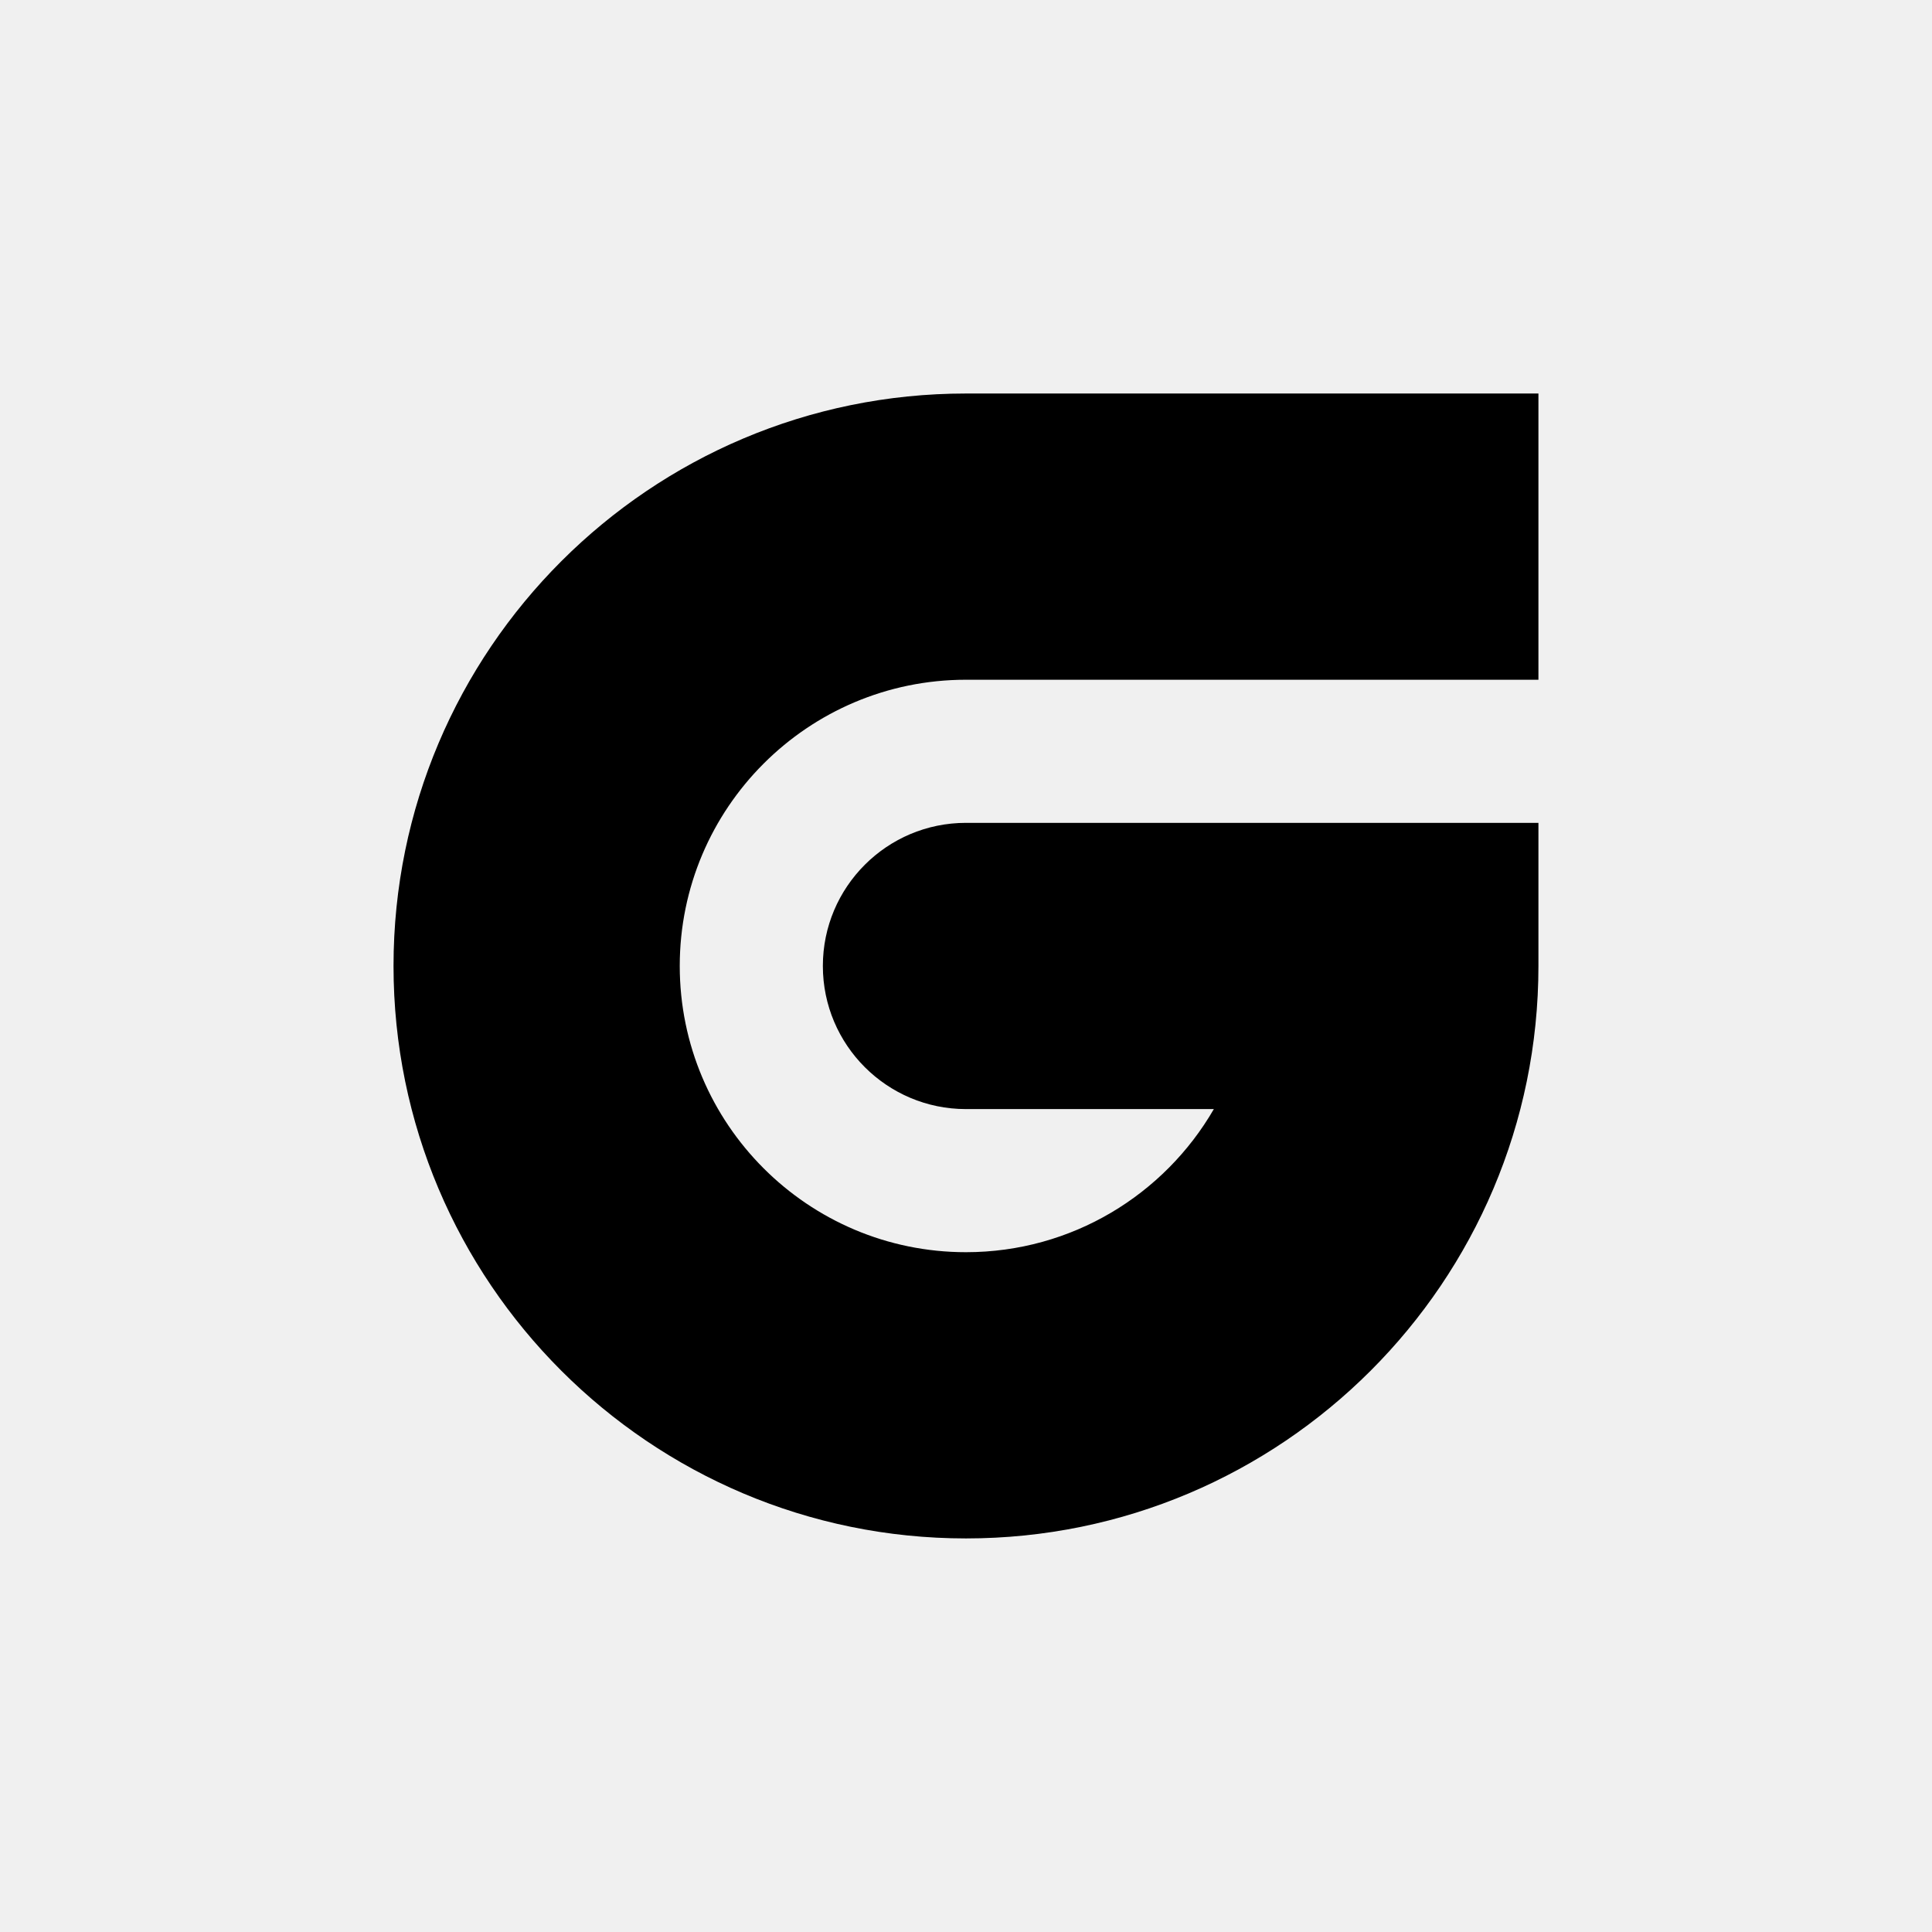
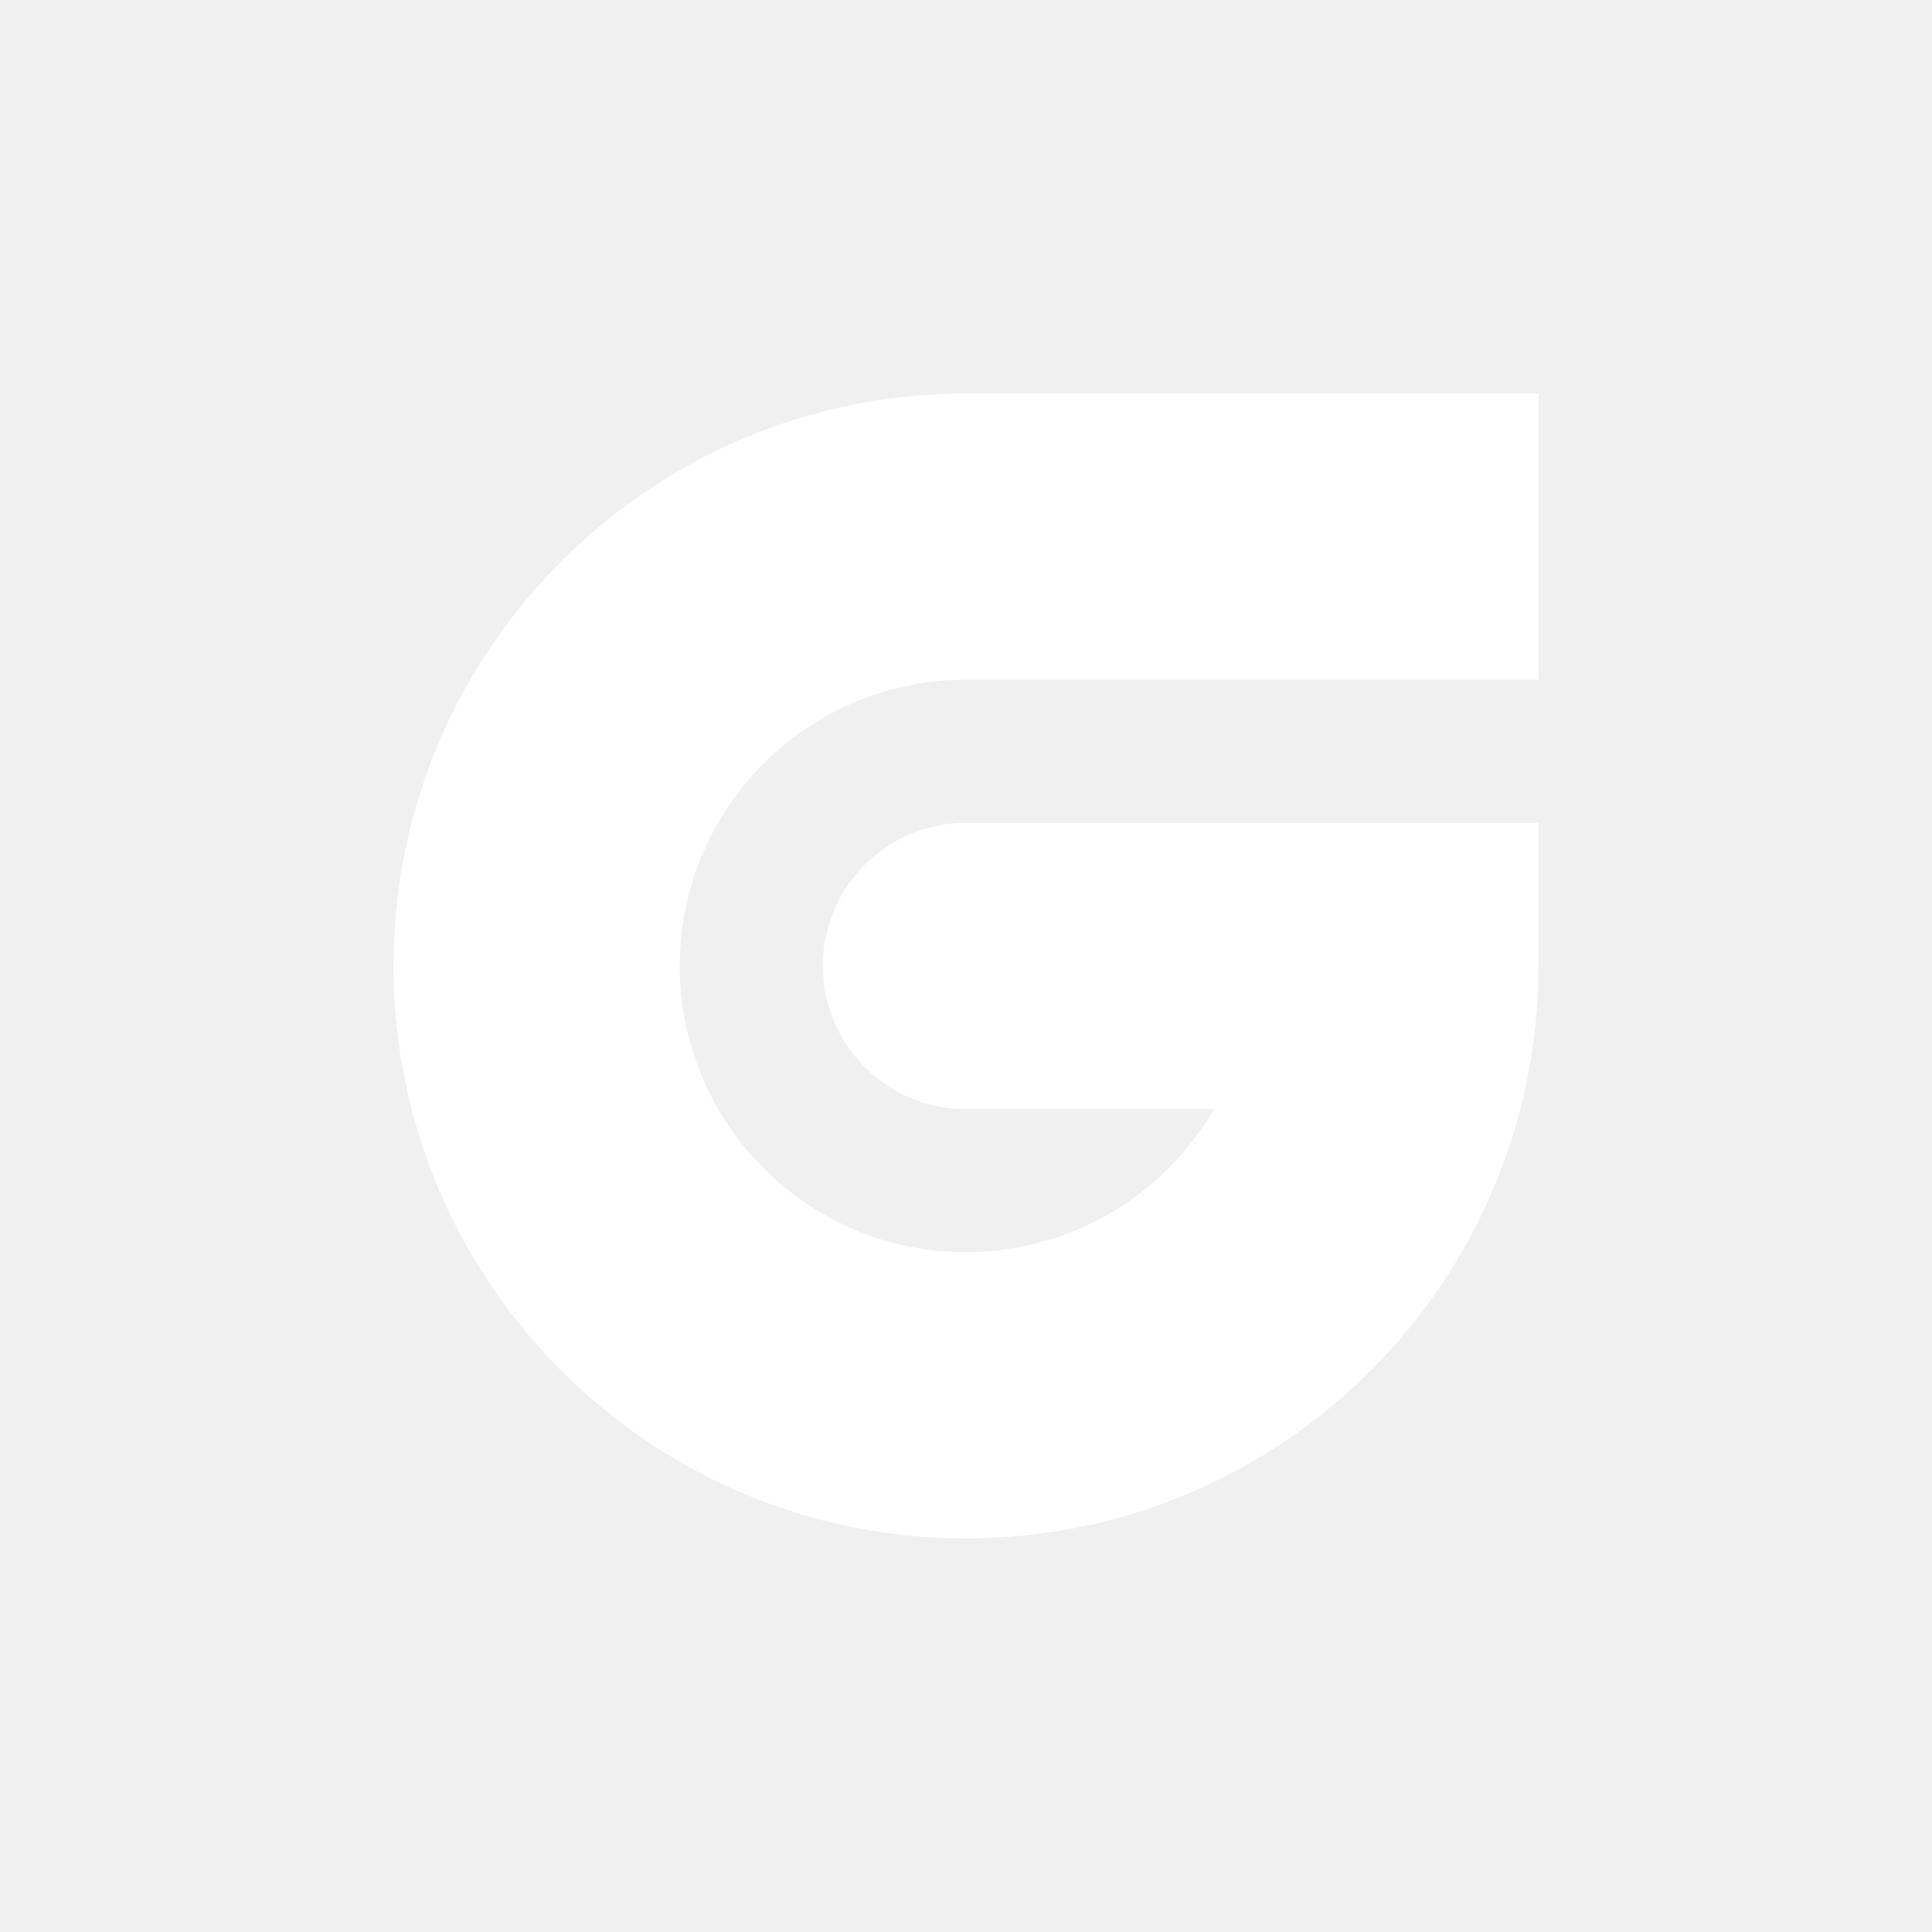
- <svg xmlns="http://www.w3.org/2000/svg" width="100%" height="100%" viewBox="0 0 24609 24609" version="1.1" xml:space="preserve" style="fill-rule:evenodd;clip-rule:evenodd;stroke-linejoin:round;stroke-miterlimit:2;">
+ <svg xmlns="http://www.w3.org/2000/svg" width="100%" height="100%" viewBox="0 0 102538 102538" version="1.1" xml:space="preserve" style="fill-rule:evenodd;clip-rule:evenodd;stroke-linejoin:round;stroke-miterlimit:2;">
  <g>
-     <path d="M12304.2,10481.2l7291.67,0l0,1822.92c0,4024.27 -3267.39,7291.67 -7291.67,7291.67c-4024.27,0 -7291.67,-3267.39 -7291.67,-7291.67c0,-4024.27 3267.4,-7291.67 7291.67,-7291.67l7291.67,0l0,3645.83l-7291.67,0c-2012.14,0 -3645.83,1633.7 -3645.83,3645.83c0,2012.13 1633.7,3645.83 3645.83,3645.83c1348.23,0 2526.93,-733.542 3157.29,-1822.92l-3157.29,0c-1006.25,0 -1822.92,-816.666 -1822.92,-1822.92c0,-1006.25 816.667,-1822.92 1822.92,-1822.92Z" />
+     <path d="M51267.5,43671.7l30382,-0l0,7595.5c0,16767.8 -13614.1,30382 -30382,30382c-16767.8,0 -30382,-13614.1 -30382,-30382c-0,-16767.8 13614.2,-30382 30382,-30382l30382,0l0,15191l-30382,-0c-8383.92,-0 -15191,6807.08 -15191,15191c-0,8383.88 6807.08,15191 15191,15191c5617.62,0 10528.9,-3056.43 13155.4,-7595.5l-13155.4,0c-4192.71,0 -7595.5,-3402.78 -7595.5,-7595.5c0,-4192.71 3402.78,-7595.5 7595.5,-7595.5l0,0.084Z" style="fill:#fff;" />
  </g>
</svg>
